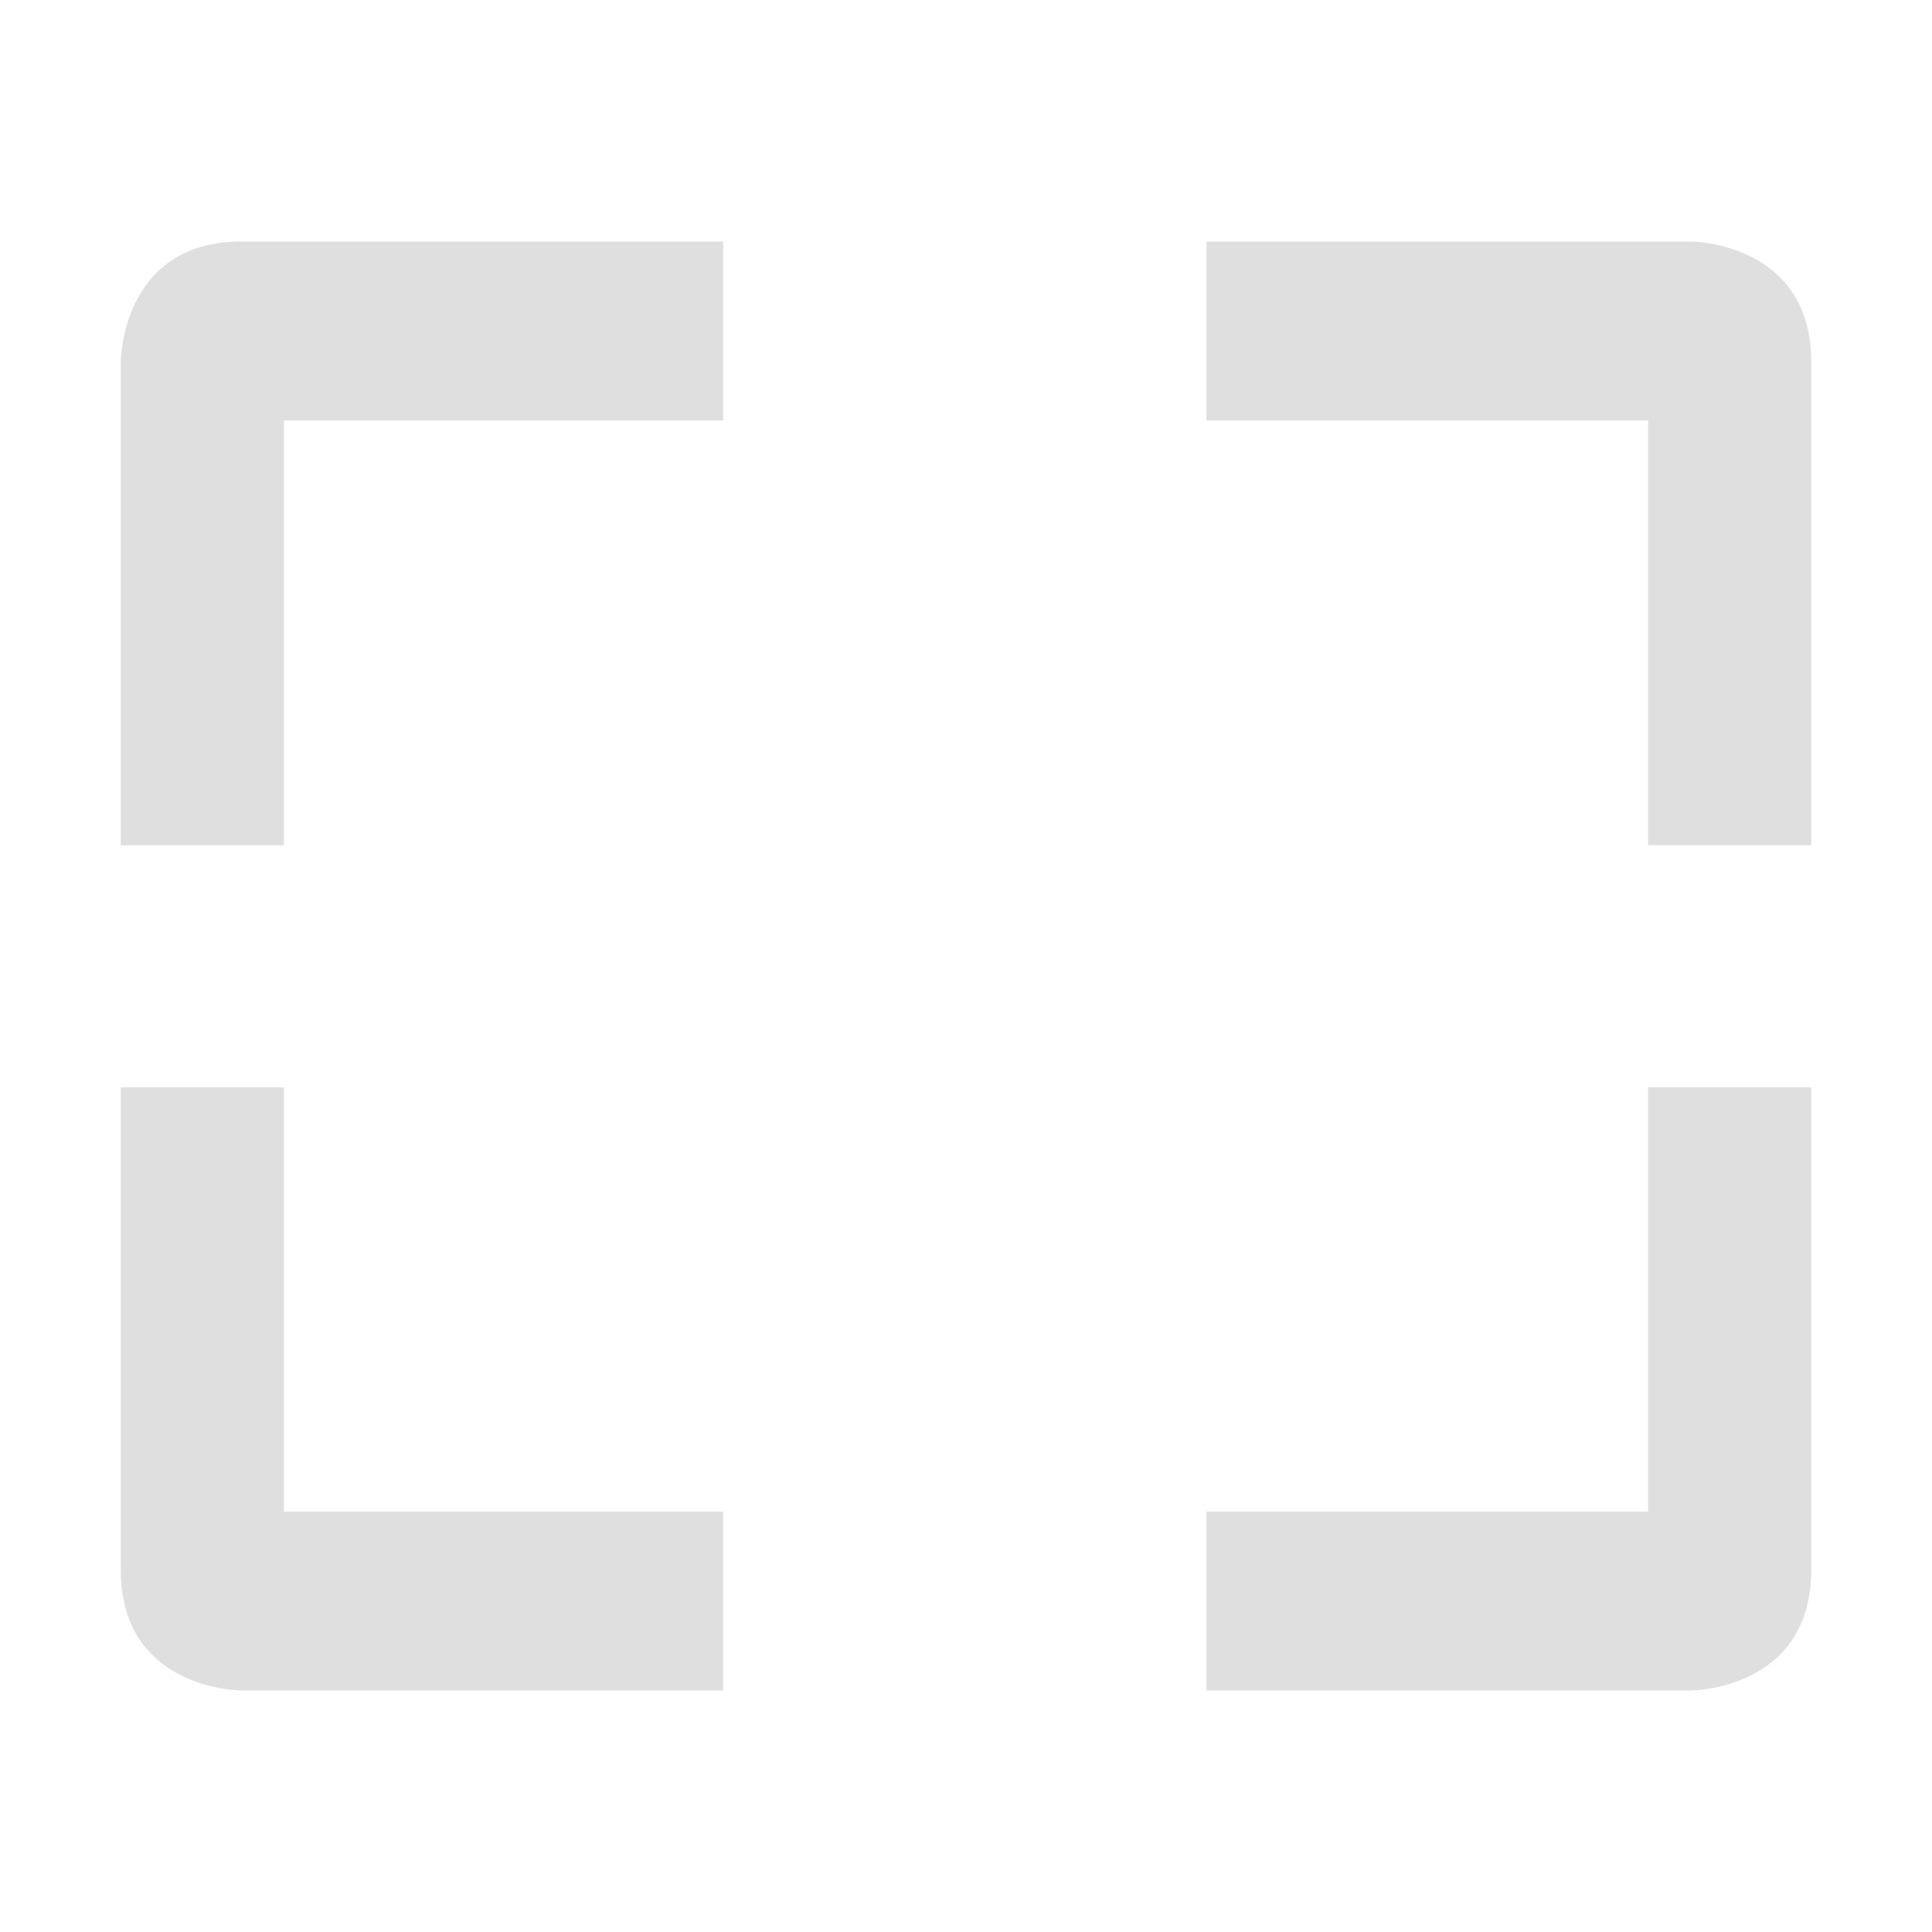
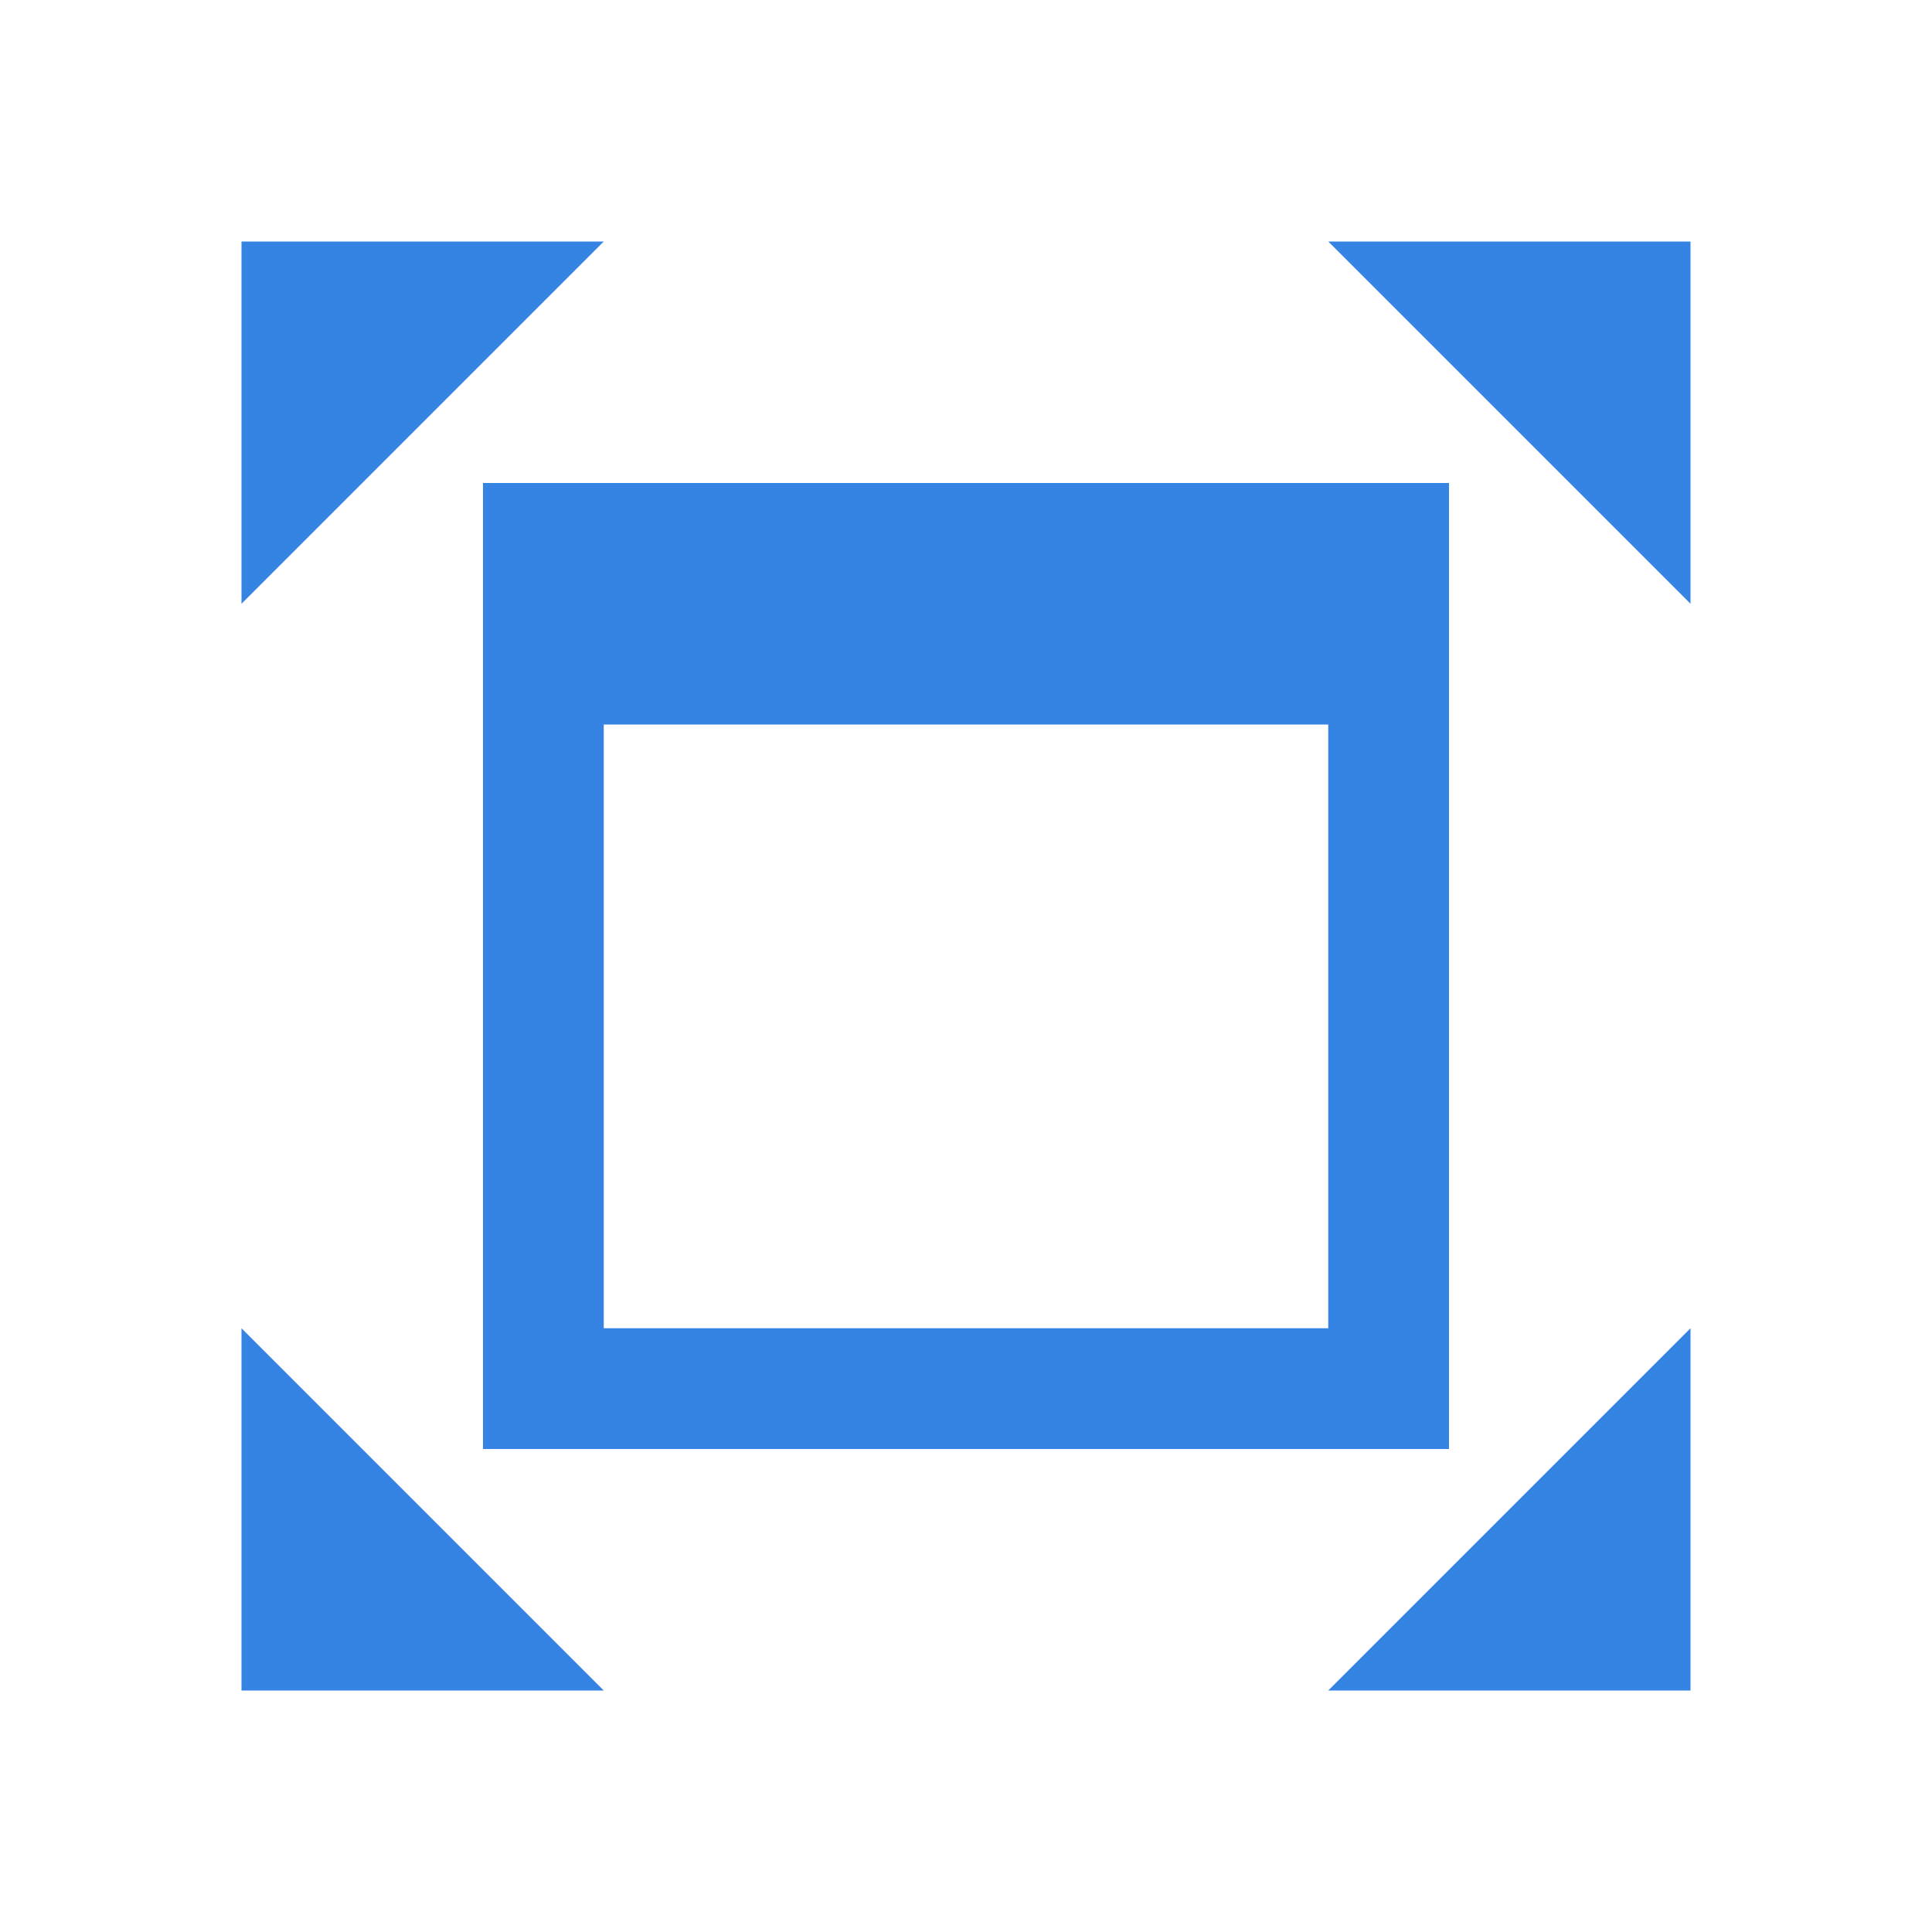
- <svg xmlns="http://www.w3.org/2000/svg" style="fill-rule:evenodd;clip-rule:evenodd;stroke-linejoin:round;stroke-miterlimit:2" width="100%" height="100%" viewBox="0 0 16 16" xml:space="preserve">
-   <defs>
-     <style id="current-color-scheme" type="text/css">
-    .ColorScheme-Text { color:#dfdfdf; } .ColorScheme-Highlight { color:#4285f4; } .ColorScheme-NeutralText { color:#ff9800; } .ColorScheme-PositiveText { color:#4caf50; } .ColorScheme-NegativeText { color:#f44336; }
-   </style>
+ <svg xmlns="http://www.w3.org/2000/svg" viewBox="0 0 16 16">
+   <defs id="defs3051">
+     <style type="text/css" id="current-color-scheme">
+       .ColorScheme-Text {
+         color:#3584e4;
+       }
+       </style>
  </defs>
-   <path style="fill:currentColor;" class="ColorScheme-Text" d="M2,2c-1,0 -1,1 -1,1l0,4l1.351,0l0,-3.519l3.638,0l0,-1.481l-3.989,0Zm7.992,0l0,1.481l3.657,0l0,3.519l1.351,0l0,-4c0,-1 -1,-1 -1,-1l-4.008,0Zm-8.992,7.005l0,3.995c0,1 1,1 1,1l3.989,0l0,-1.481l-3.638,0l0,-3.514l-1.351,0Zm12.649,0l-0,3.514l-3.657,0l-0,1.481l4.008,0c0,0 1,0 1,-1l0,-3.995l-1.351,0Z" />
+   <path style="fill:currentColor;fill-opacity:1;stroke:none" d="M 2 2 L 2 5 L 5 2 L 2 2 z M 11 2 L 14 5 L 14 2 L 11 2 z M 4 4 L 4 6.406 L 4 11.188 L 4 12 L 12 12 L 12 11.188 L 12 4 L 4.812 4 L 4 4 z M 5 6 L 11 6 L 11 11 L 5 11 L 5 6 z M 2 11 L 2 14 L 5 14 L 2 11 z M 14 11 L 11 14 L 14 14 L 14 11 z " class="ColorScheme-Text" />
</svg>
